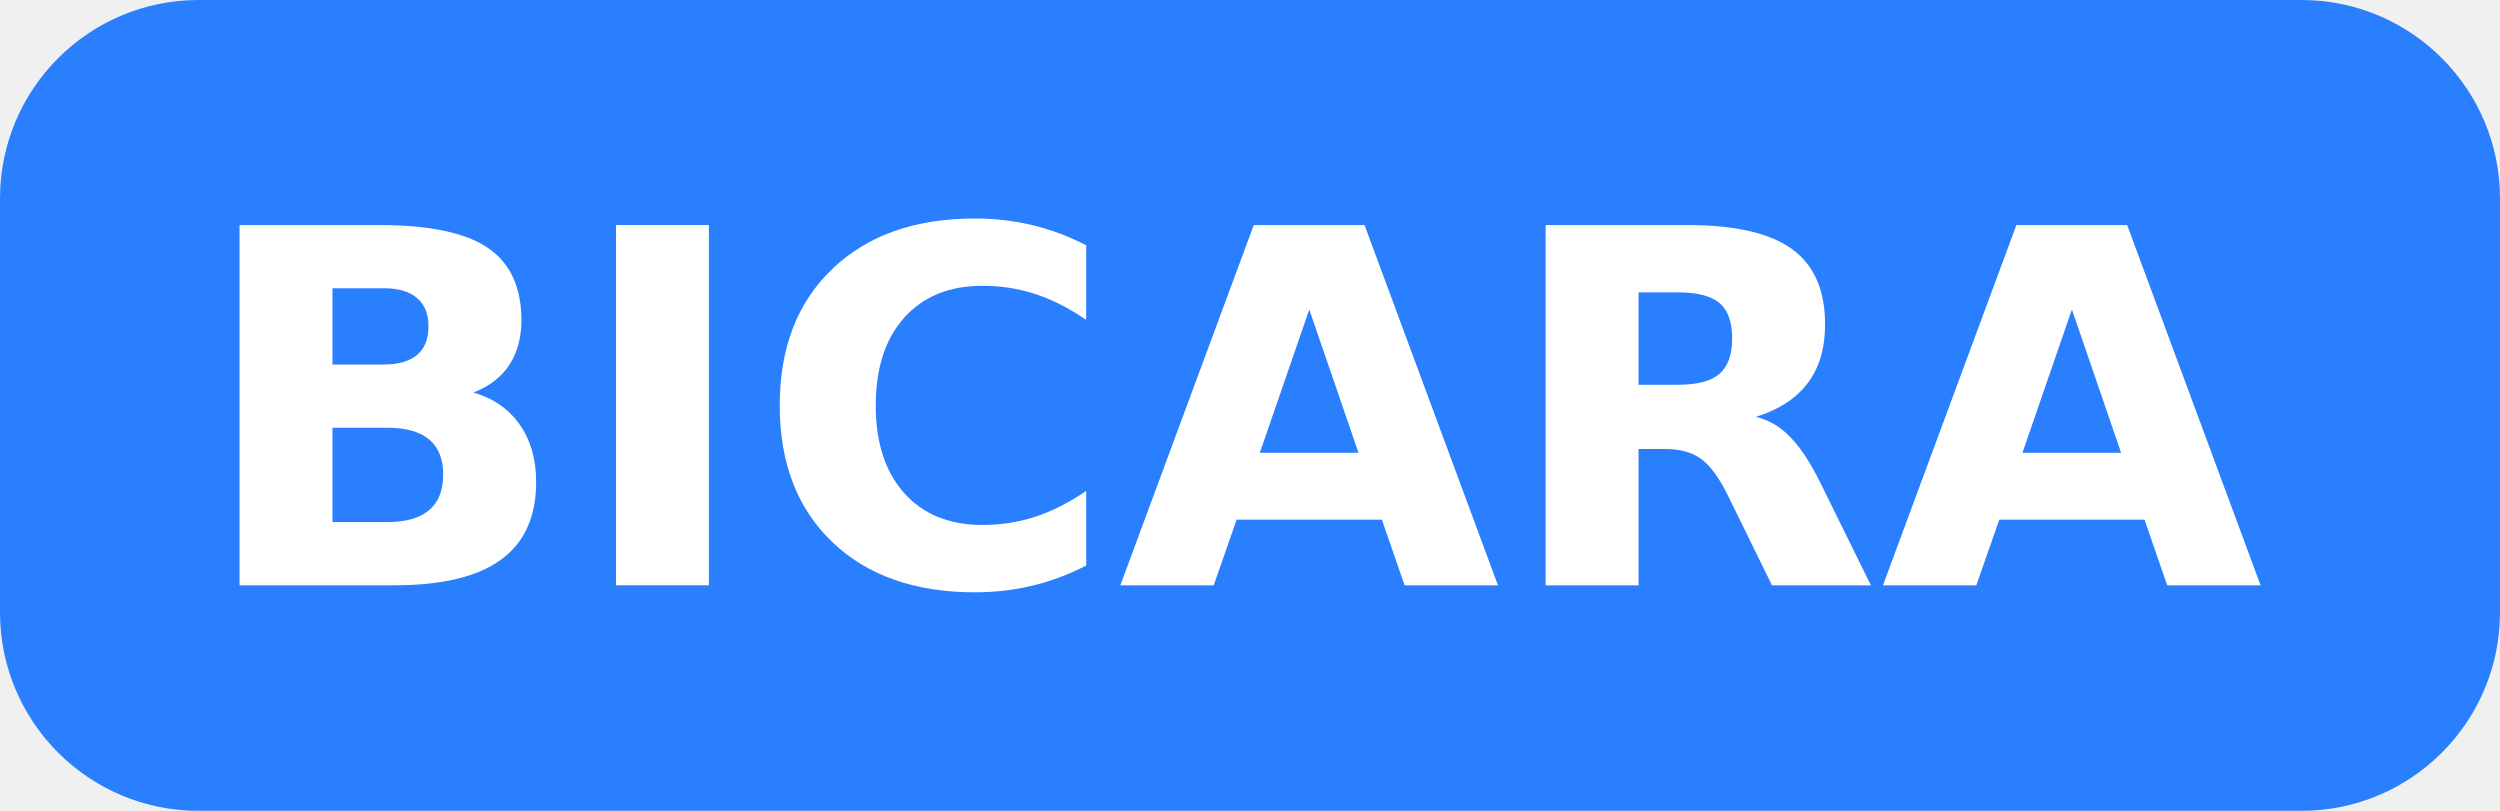
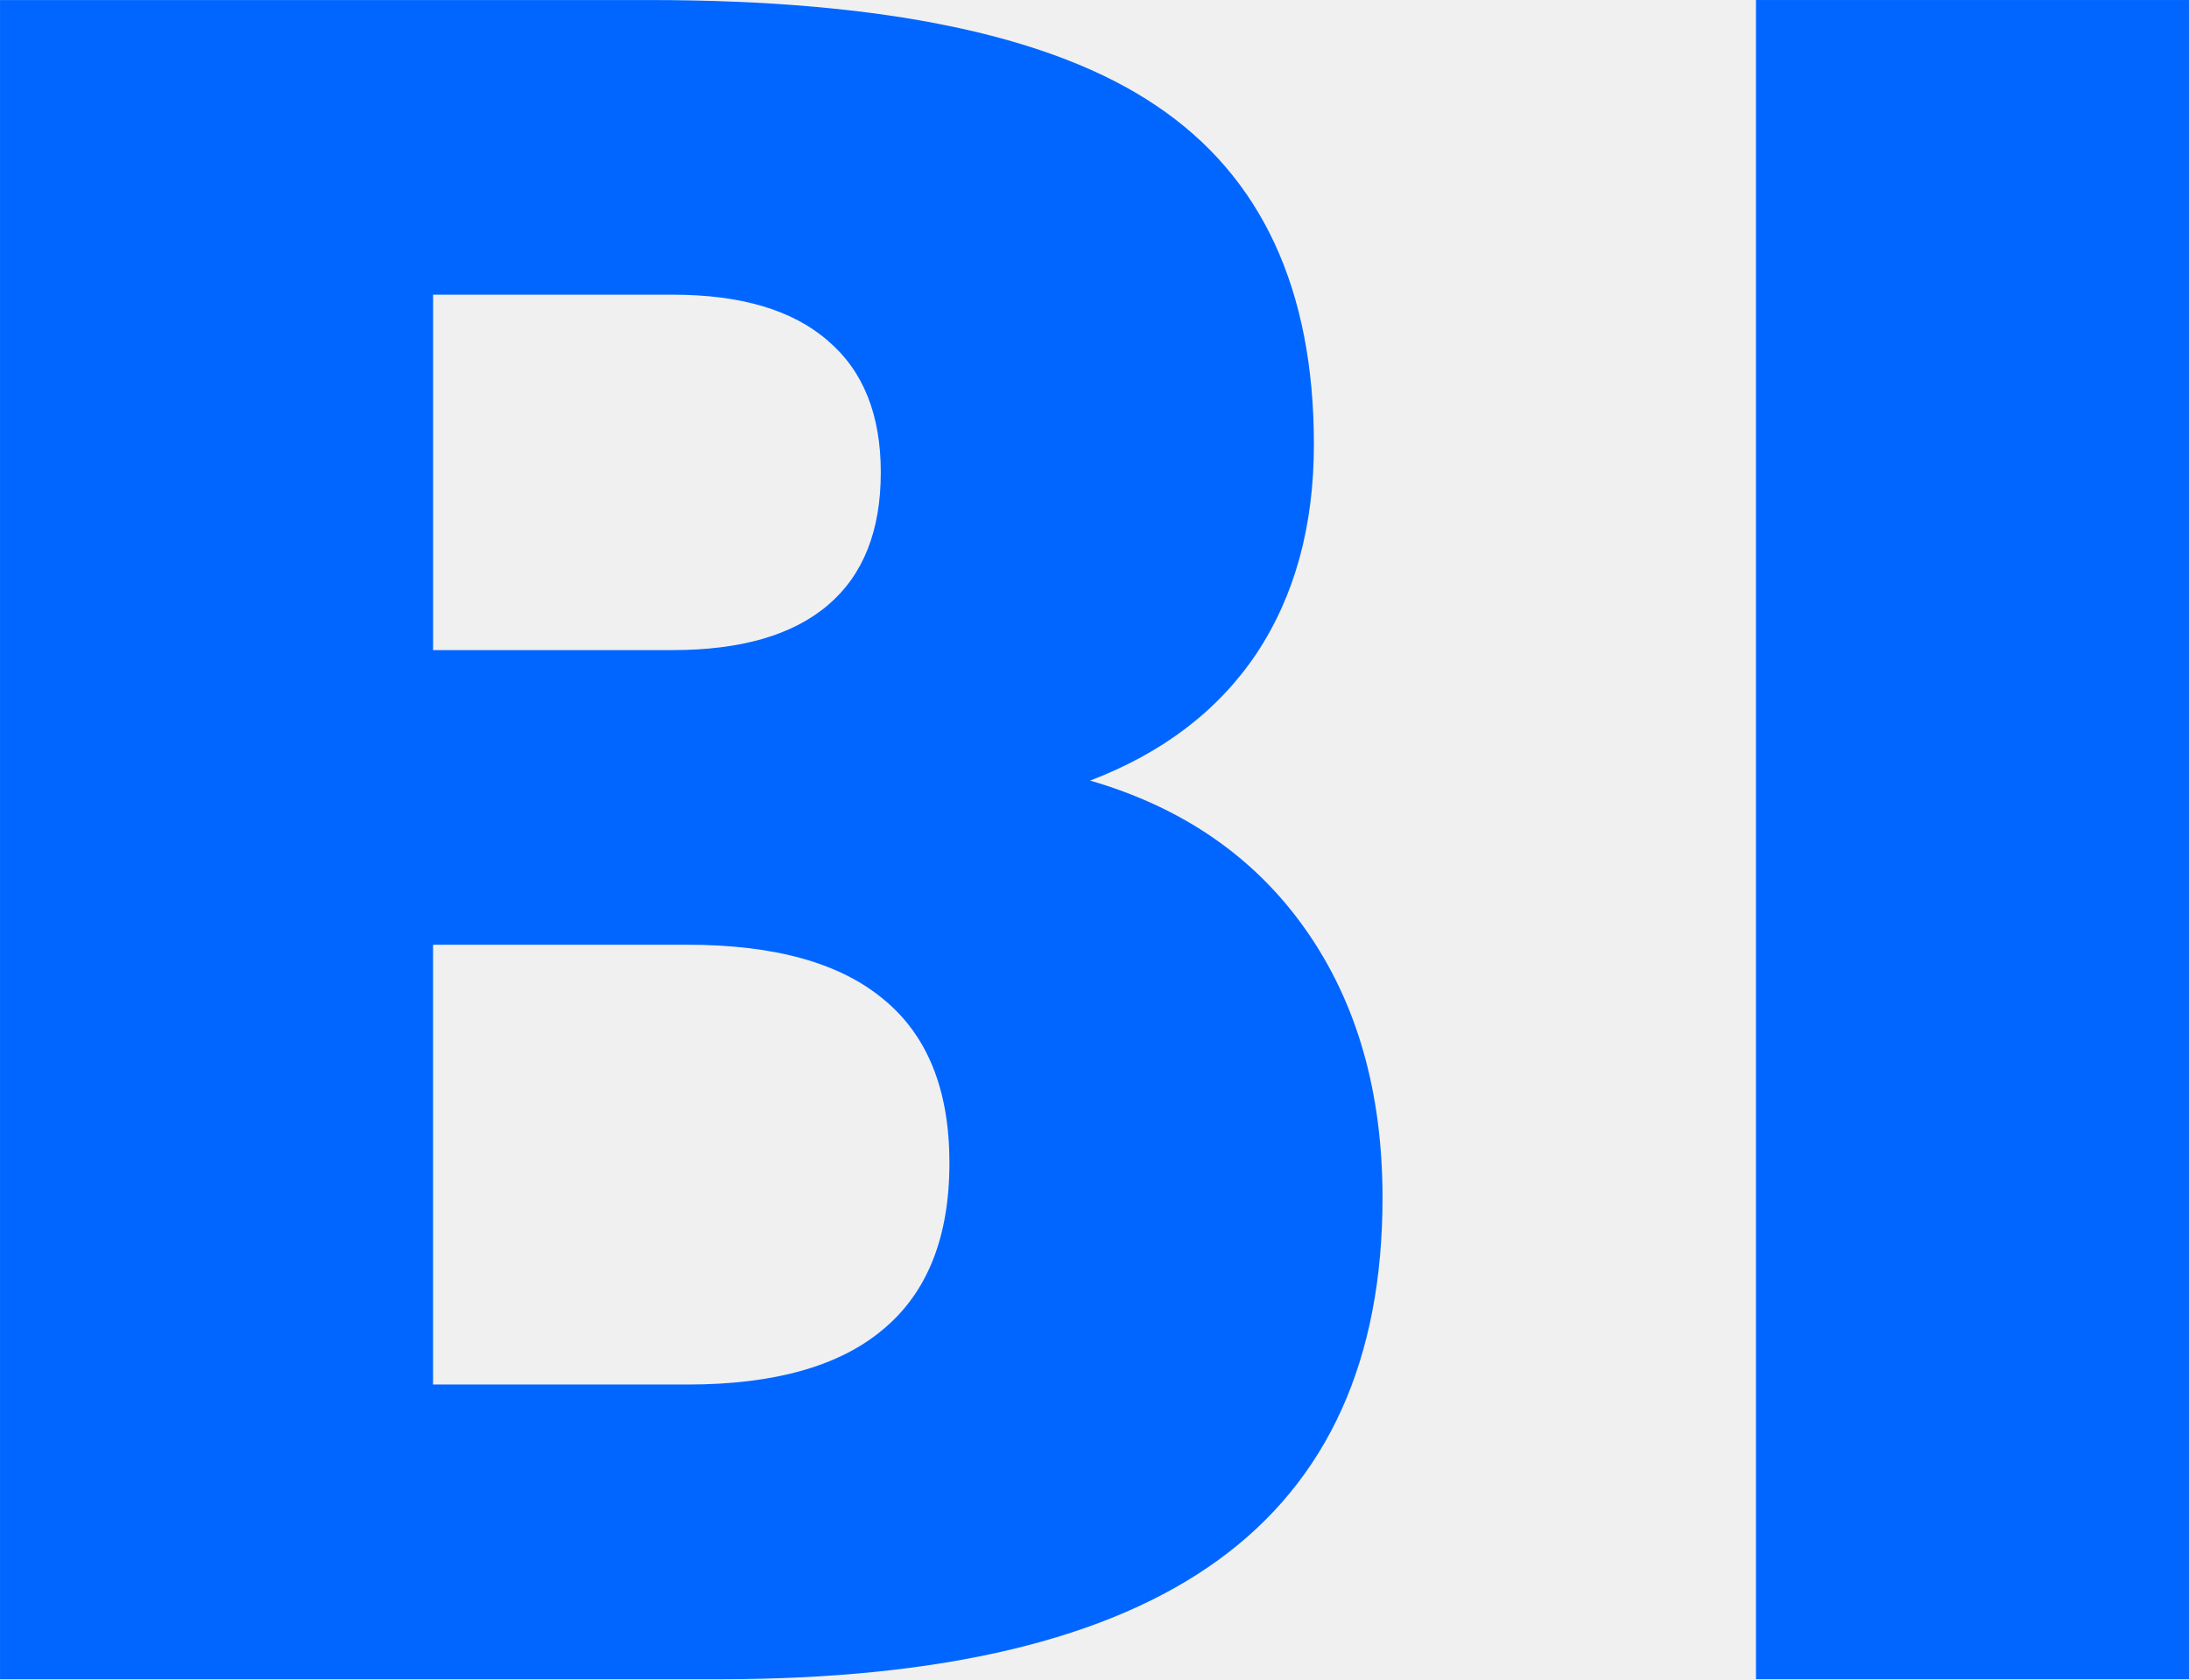
- <svg xmlns="http://www.w3.org/2000/svg" width="114.21mm" height="37.042mm" version="1.1" viewBox="0 0 114.21 37.042">
-   <g transform="translate(-59.989 -30.149)">
-     <rect x="59.989" y="30.149" width="114.21" height="37.042" ry="9.071" fill="#2a7fff" stroke-width=".314" />
-     <g fill="#fff" stroke-width=".265" aria-label="BICARA">
-       <path d="m77.525 46.801q1.003 0 1.521-0.441 0.518-0.441 0.518-1.301 0-0.849-0.518-1.29-0.518-0.452-1.521-0.452h-2.348v3.484zm0.143 7.199q1.279 0 1.918-0.54 0.65-0.54 0.65-1.632 0-1.069-0.639-1.599-0.639-0.54-1.929-0.54h-2.491v4.311zm3.947-5.92q1.367 0.397 2.117 1.466 0.75 1.069 0.75 2.624 0 2.381-1.609 3.55-1.609 1.169-4.895 1.169h-7.045v-16.459h6.372q3.429 0 4.961 1.036 1.543 1.036 1.543 3.318 0 1.202-0.562 2.05-0.562 0.838-1.632 1.246z" />
-       <path d="m88.13 40.429h4.244v16.459h-4.244z" />
-       <path d="m109.61 55.984q-1.169 0.606-2.436 0.915-1.268 0.309-2.646 0.309-4.112 0-6.515-2.293-2.403-2.304-2.403-6.24 0-3.947 2.403-6.24 2.403-2.304 6.515-2.304 1.378 0 2.646 0.309 1.268 0.309 2.436 0.915v3.406q-1.18-0.805-2.326-1.18-1.147-0.375-2.414-0.375-2.271 0-3.572 1.455-1.301 1.455-1.301 4.013 0 2.547 1.301 4.002 1.301 1.455 3.572 1.455 1.268 0 2.414-0.375t2.326-1.18z" />
-       <path d="m123.12 53.89h-6.637l-1.047 2.999h-4.266l6.096-16.459h5.06l6.096 16.459h-4.266zm-5.578-3.054h4.509l-2.249-6.548z" />
-       <path d="m136.63 47.727q1.334 0 1.907-0.496 0.584-0.496 0.584-1.632 0-1.125-0.584-1.609-0.573-0.485-1.907-0.485h-1.786v4.222zm-1.786 2.933v6.229h-4.244v-16.459h6.482q3.252 0 4.763 1.091 1.521 1.091 1.521 3.451 0 1.632-0.794 2.679-0.783 1.047-2.37 1.543 0.871 0.198 1.554 0.904 0.695 0.695 1.4 2.117l2.304 4.674h-4.52l-2.006-4.09q-0.606-1.235-1.235-1.687-0.617-0.452-1.654-0.452z" />
-       <path d="m157.96 53.89h-6.637l-1.047 2.999h-4.266l6.096-16.459h5.06l6.096 16.459h-4.266zm-5.578-3.054h4.509l-2.249-6.548z" />
-     </g>
+ <svg xmlns="http://www.w3.org/2000/svg" version="1.1" viewBox="0 0 120 92.066">
+   <g transform="matrix(1.48 0 0 1.48 -28.798 -42.765)" fill="#06f" aria-label="BI">
+     <path d="m44.375 52.979q3.792 0 5.75-1.667t1.958-4.917q0-3.208-1.958-4.875-1.958-1.708-5.75-1.708h-8.875v13.167zm0.542 27.208q4.833 0 7.25-2.042 2.458-2.042 2.458-6.167 0-4.042-2.417-6.042-2.417-2.042-7.292-2.042h-9.417v16.292zm14.917-22.375q5.167 1.5 8 5.542t2.833 9.917q0 9-6.083 13.417-6.083 4.417-18.5 4.417h-26.625v-62.208h24.083q12.958 0 18.75 3.917 5.833 3.917 5.833 12.542 0 4.542-2.125 7.75-2.125 3.167-6.167 4.708z" />
+     <path d="m84.5 28.896h16.042v62.208h-16.042z" />
  </g>
</svg>
